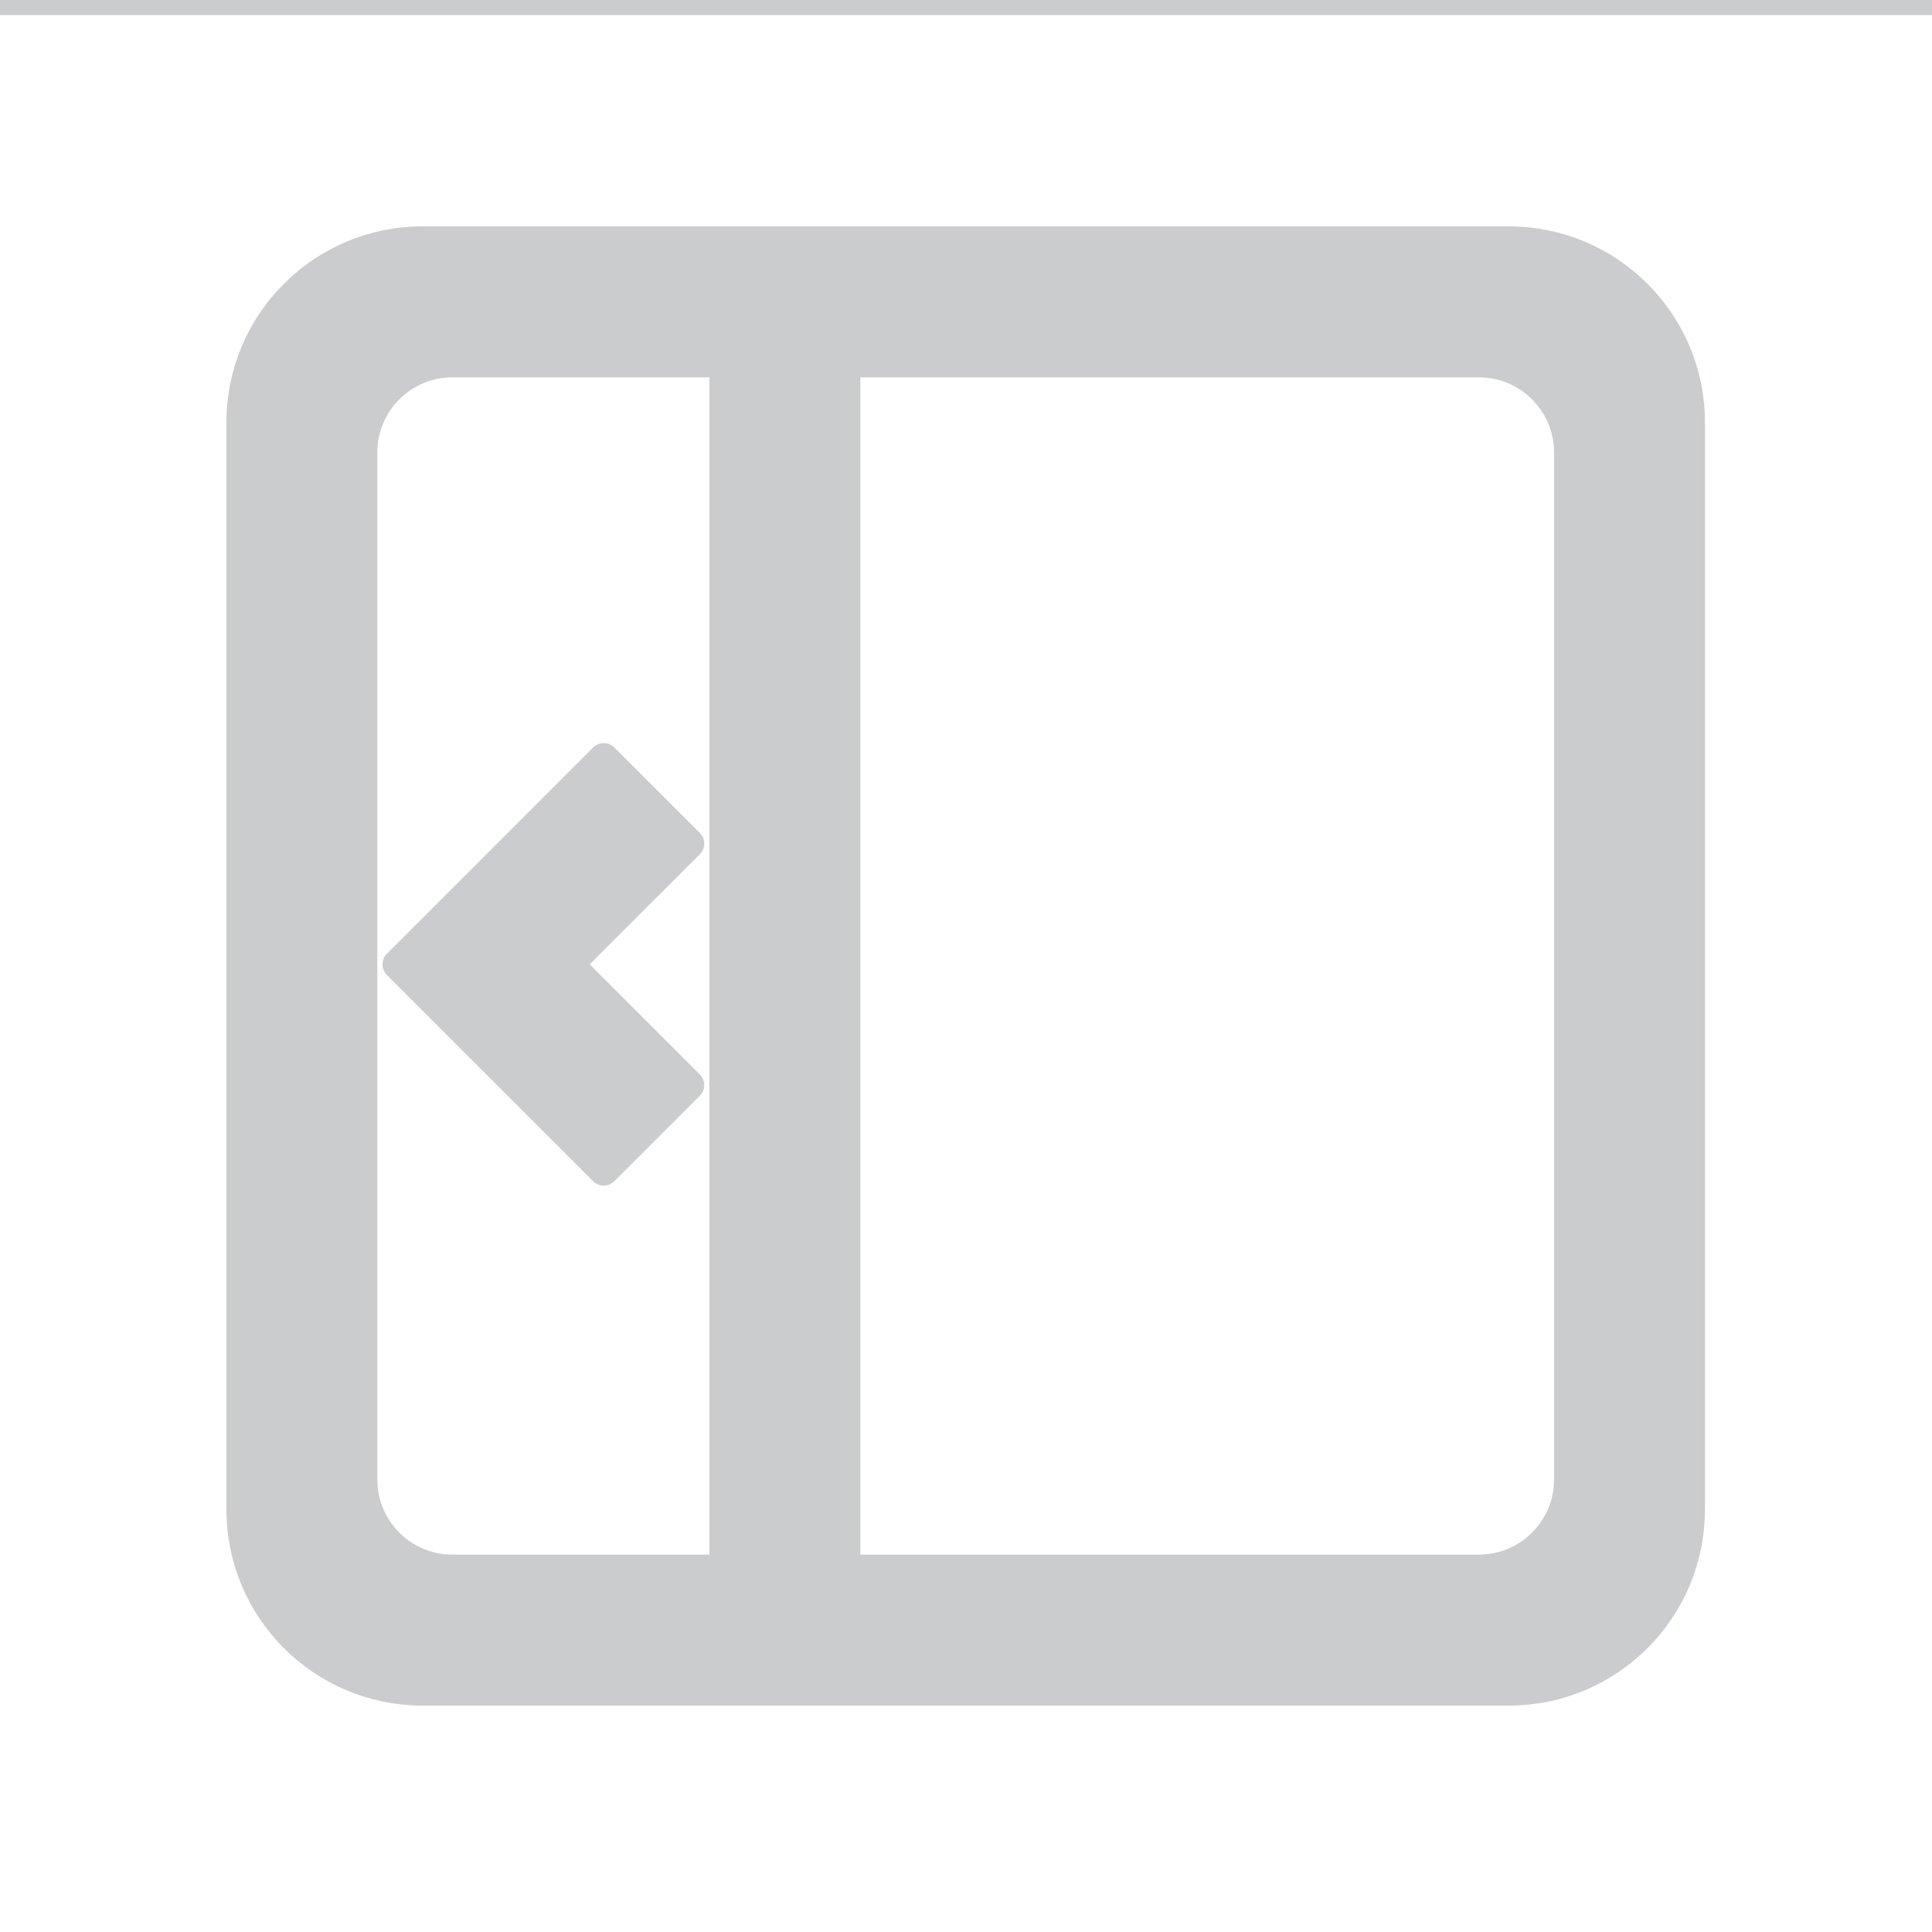
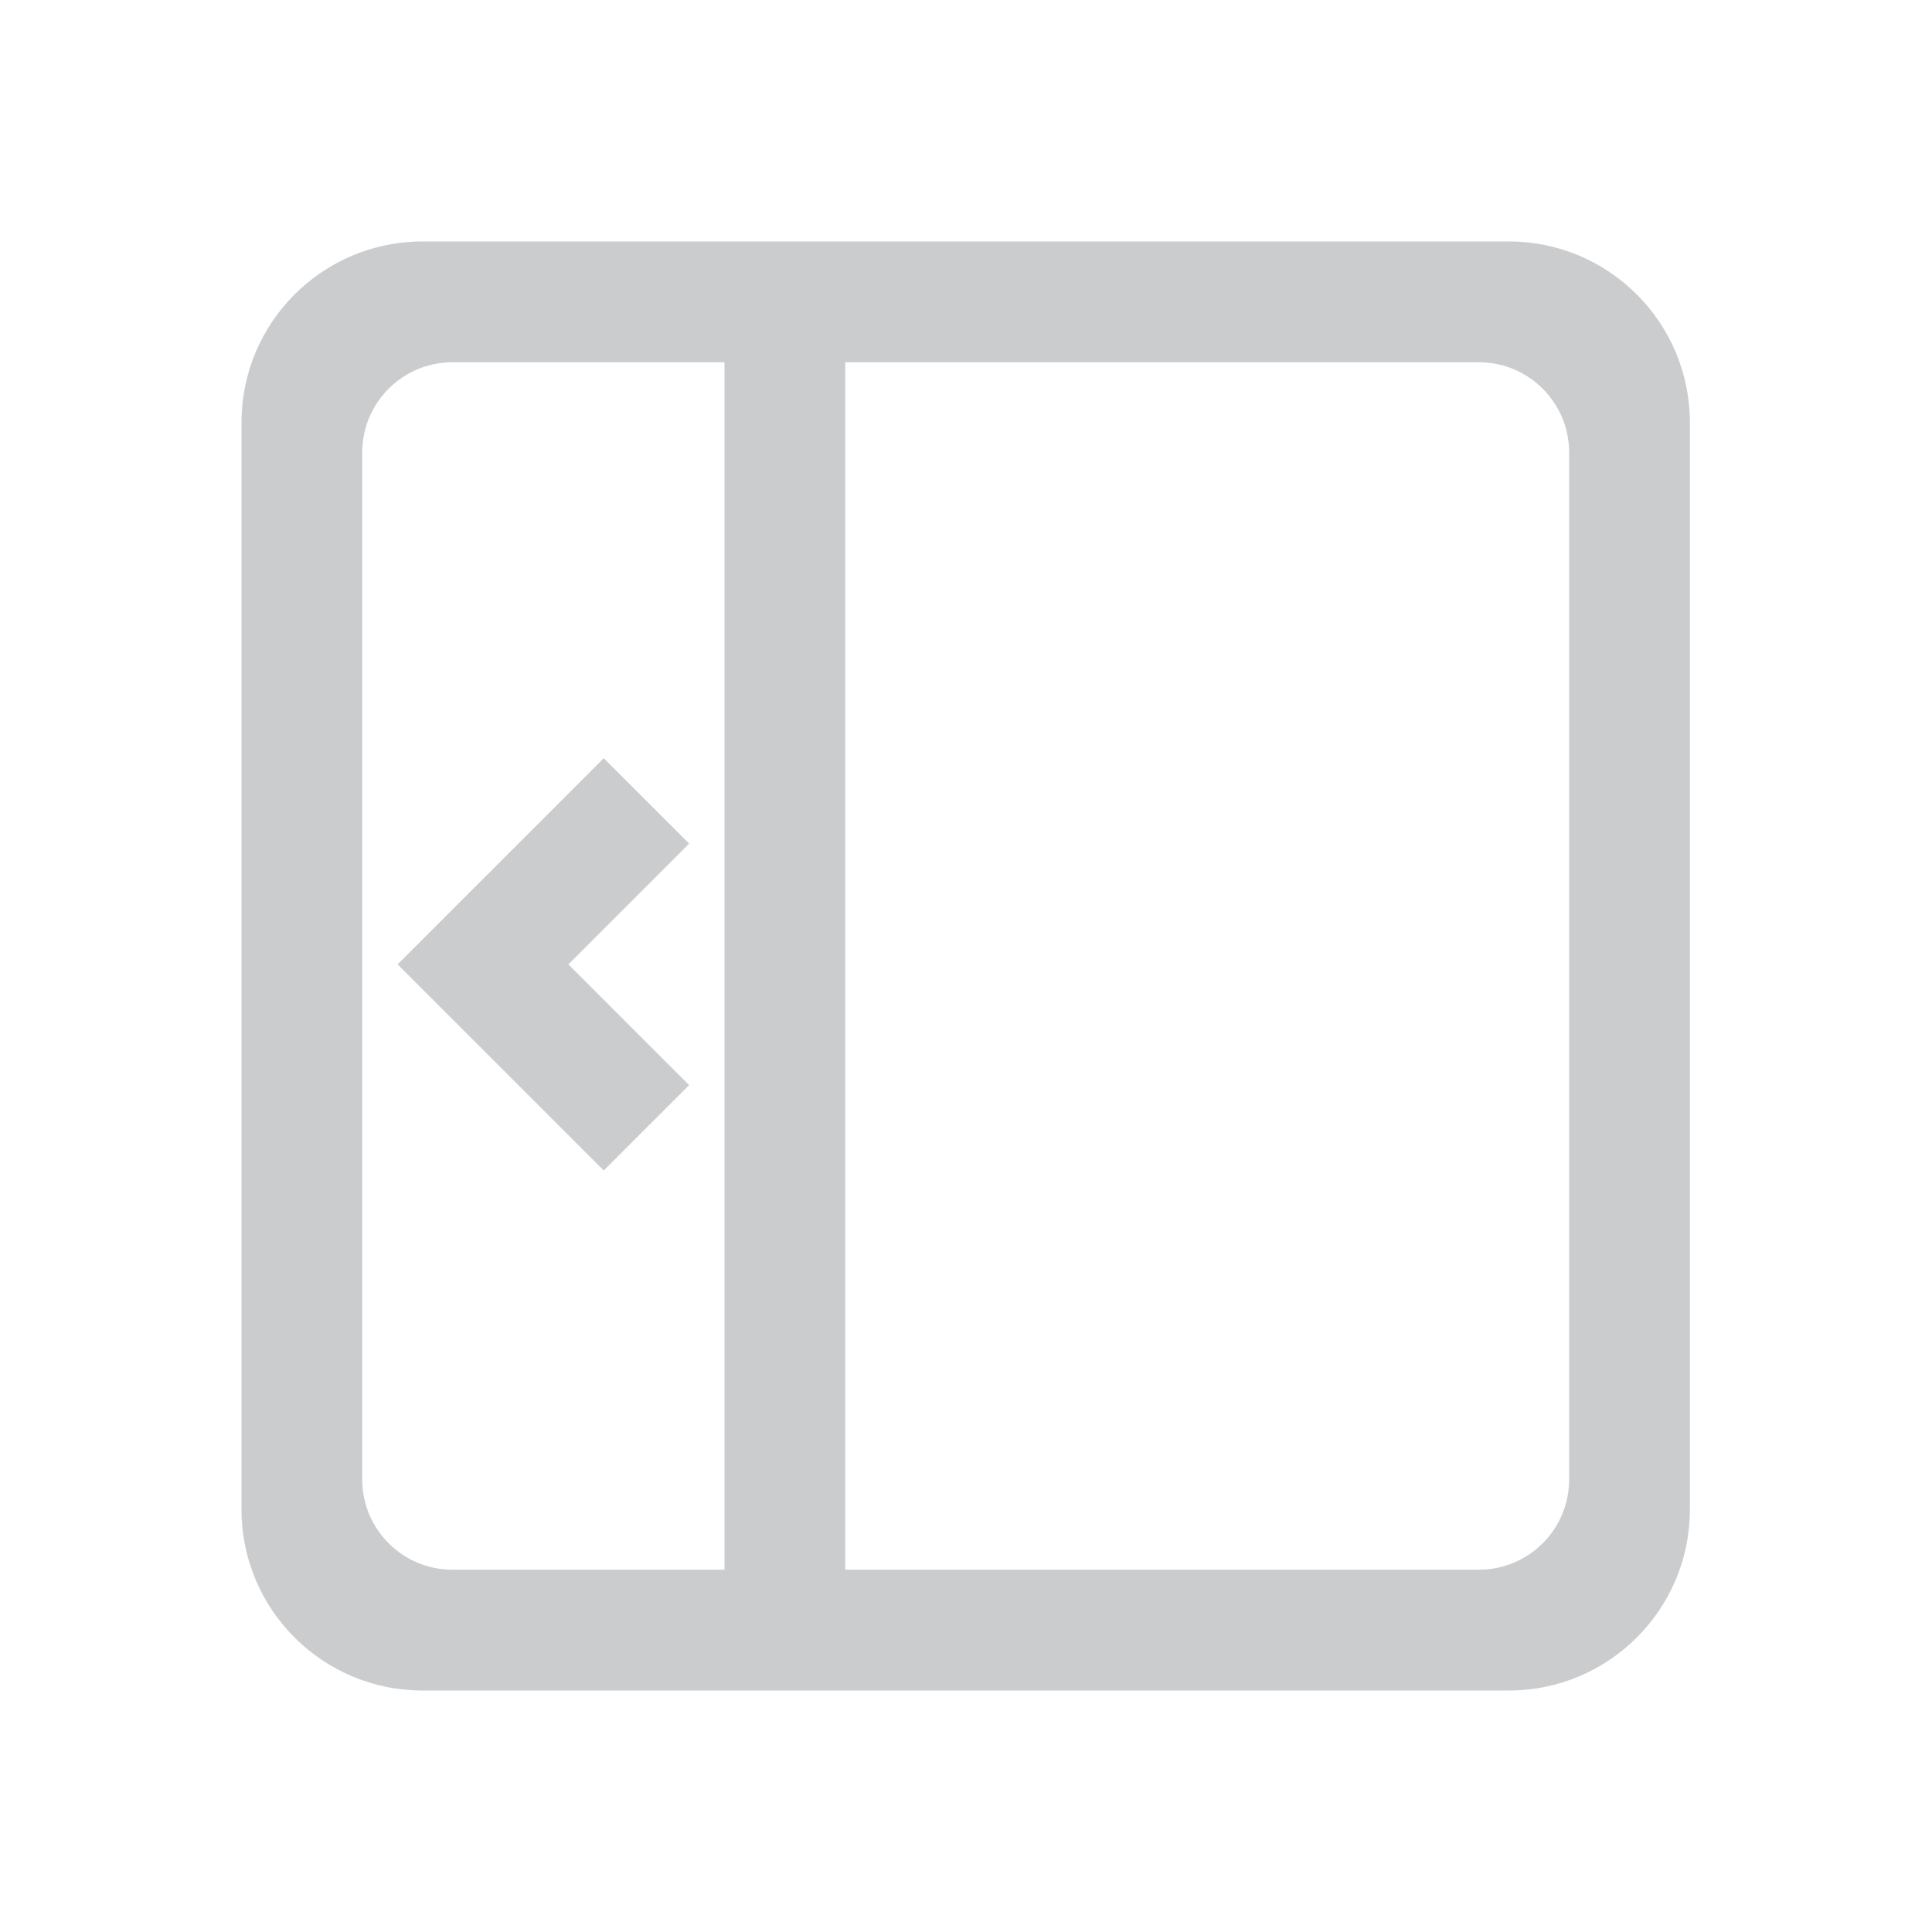
- <svg xmlns="http://www.w3.org/2000/svg" fill="#CBCCCD" width="800px" height="800px" viewBox="0 0 64 64" version="1.1" xml:space="preserve" style="fill-rule:evenodd;clip-rule:evenodd;stroke-linejoin:round;stroke-miterlimit:2;" stroke="#CBCCCD">
+ <svg xmlns="http://www.w3.org/2000/svg" fill="#CBCCCD" width="800px" height="800px" viewBox="0 0 64 64" version="1.1" xml:space="preserve" style="fill-rule:evenodd;clip-rule:evenodd;stroke-linejoin:round;stroke-miterlimit:2;">
  <g id="SVGRepo_bgCarrier" stroke-width="0" />
  <g id="SVGRepo_tracerCarrier" stroke-linecap="round" stroke-linejoin="round" />
  <g id="SVGRepo_iconCarrier">
    <rect id="Icons" x="-1088" y="0" width="1280" height="800" style="fill:none;" />
    <g id="Icons1">
      <g id="Strike"> </g>
      <g id="H1"> </g>
      <g id="H2"> </g>
      <g id="H3"> </g>
      <g id="list-ul"> </g>
      <g id="hamburger-1"> </g>
      <g id="hamburger-2"> </g>
      <g id="list-ol"> </g>
      <g id="list-task"> </g>
      <g id="trash"> </g>
      <g id="vertical-menu"> </g>
      <g id="horizontal-menu"> </g>
      <g id="sidebar-2"> </g>
      <g id="Pen"> </g>
      <g id="Pen1"> </g>
      <g id="clock"> </g>
      <g id="external-link"> </g>
      <g id="hr"> </g>
      <g id="info"> </g>
      <g id="warning"> </g>
      <g id="plus-circle"> </g>
      <g id="minus-circle"> </g>
      <g id="vue"> </g>
      <g id="cog"> </g>
      <g id="logo"> </g>
      <g id="radio-check"> </g>
      <g id="eye-slash"> </g>
      <g id="eye"> </g>
      <g id="toggle-off"> </g>
      <g>
        <path id="sidebar" d="M49.984,56l-35.989,0c-3.309,0 -5.995,-2.686 -5.995,-5.995l0,-36.011c0,-3.308 2.686,-5.995 5.995,-5.995l35.989,0c3.309,0 5.995,2.687 5.995,5.995l0,36.011c0,3.309 -2.686,5.995 -5.995,5.995Zm-25.984,-4.001l0,-39.999l-9.012,0c-1.65,0 -2.989,1.339 -2.989,2.989l0,34.021c0,1.65 1.339,2.989 2.989,2.989l9.012,0Zm24.991,-39.999l-20.991,0l0,39.999l20.991,0c1.65,0 2.989,-1.339 2.989,-2.989l0,-34.021c0,-1.65 -1.339,-2.989 -2.989,-2.989Z" />
        <path id="code" d="M19.999,38.774l-6.828,-6.828l6.828,-6.829l2.829,2.829l-4,4l4,4l-2.829,2.828Z" />
      </g>
      <g id="shredder"> </g>
      <g id="spinner--loading--dots-"> </g>
      <g id="react"> </g>
      <g id="check-selected"> </g>
      <g id="turn-off"> </g>
      <g id="code-block"> </g>
      <g id="user"> </g>
      <g id="coffee-bean"> </g>
      <g id="coffee-beans">
        <g id="coffee-bean1"> </g>
      </g>
      <g id="coffee-bean-filled"> </g>
      <g id="coffee-beans-filled">
        <g id="coffee-bean2"> </g>
      </g>
      <g id="clipboard"> </g>
      <g id="clipboard-paste"> </g>
      <g id="clipboard-copy"> </g>
      <g id="Layer1"> </g>
    </g>
  </g>
</svg>
